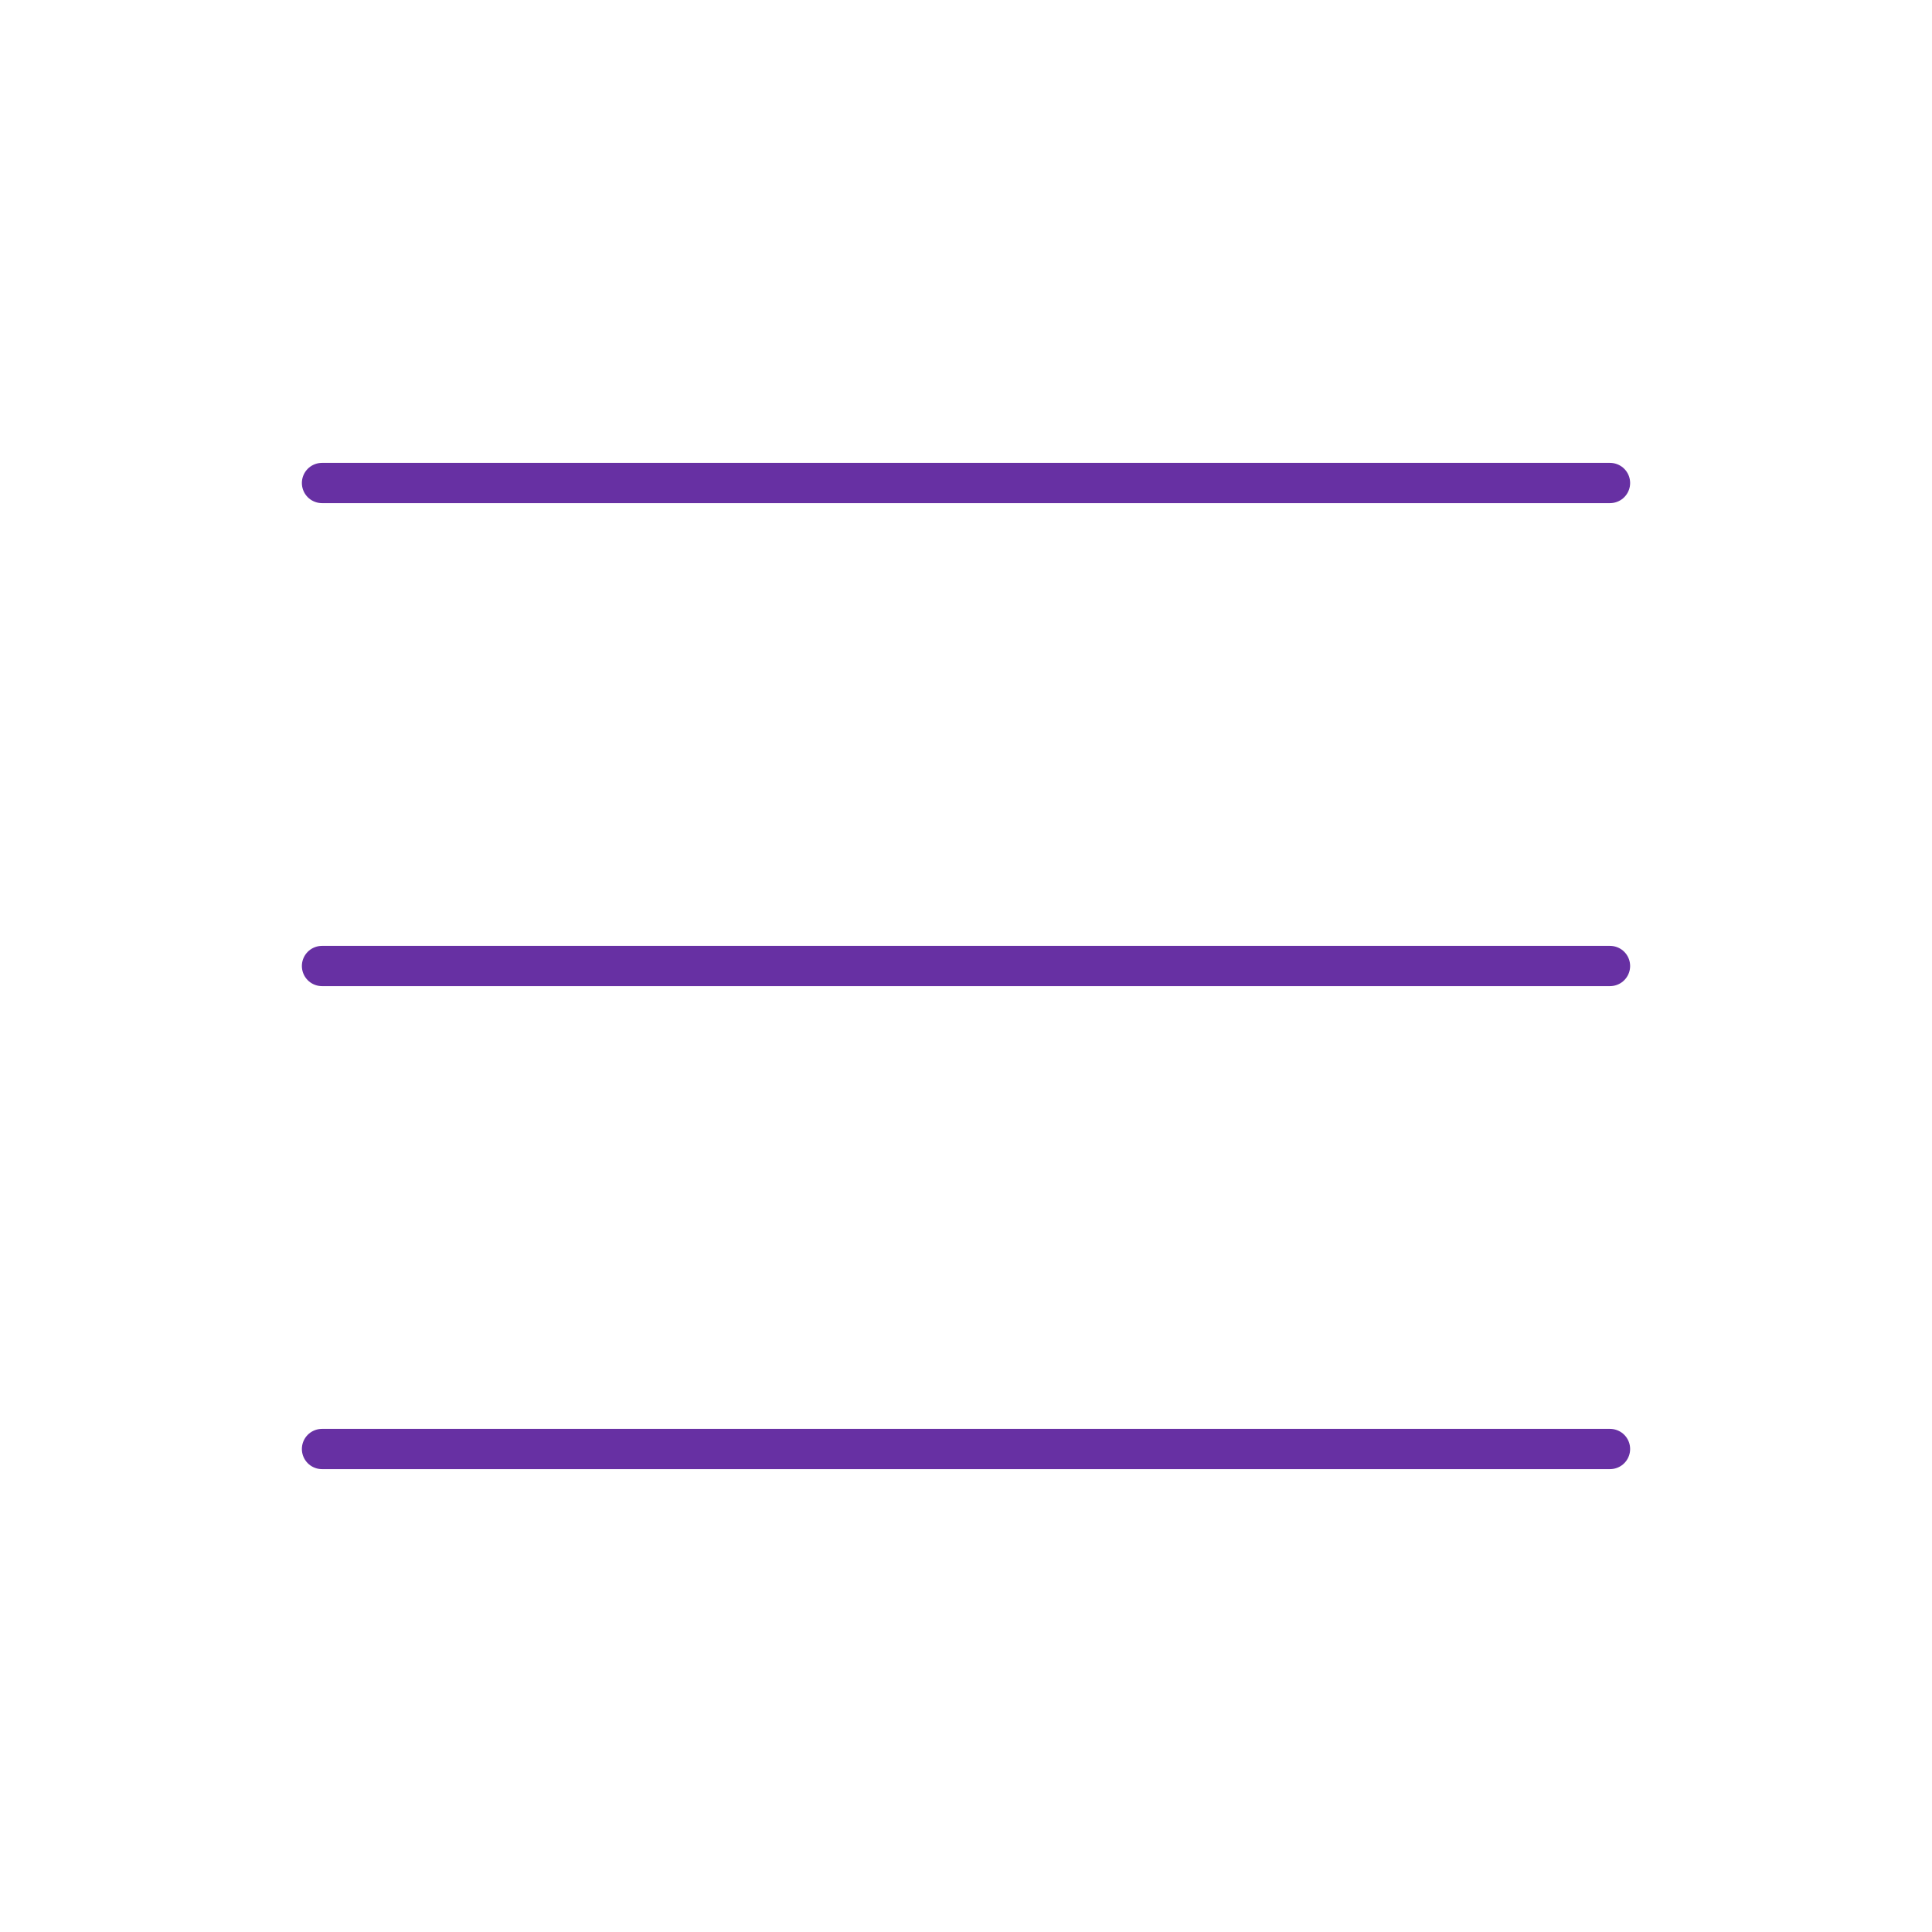
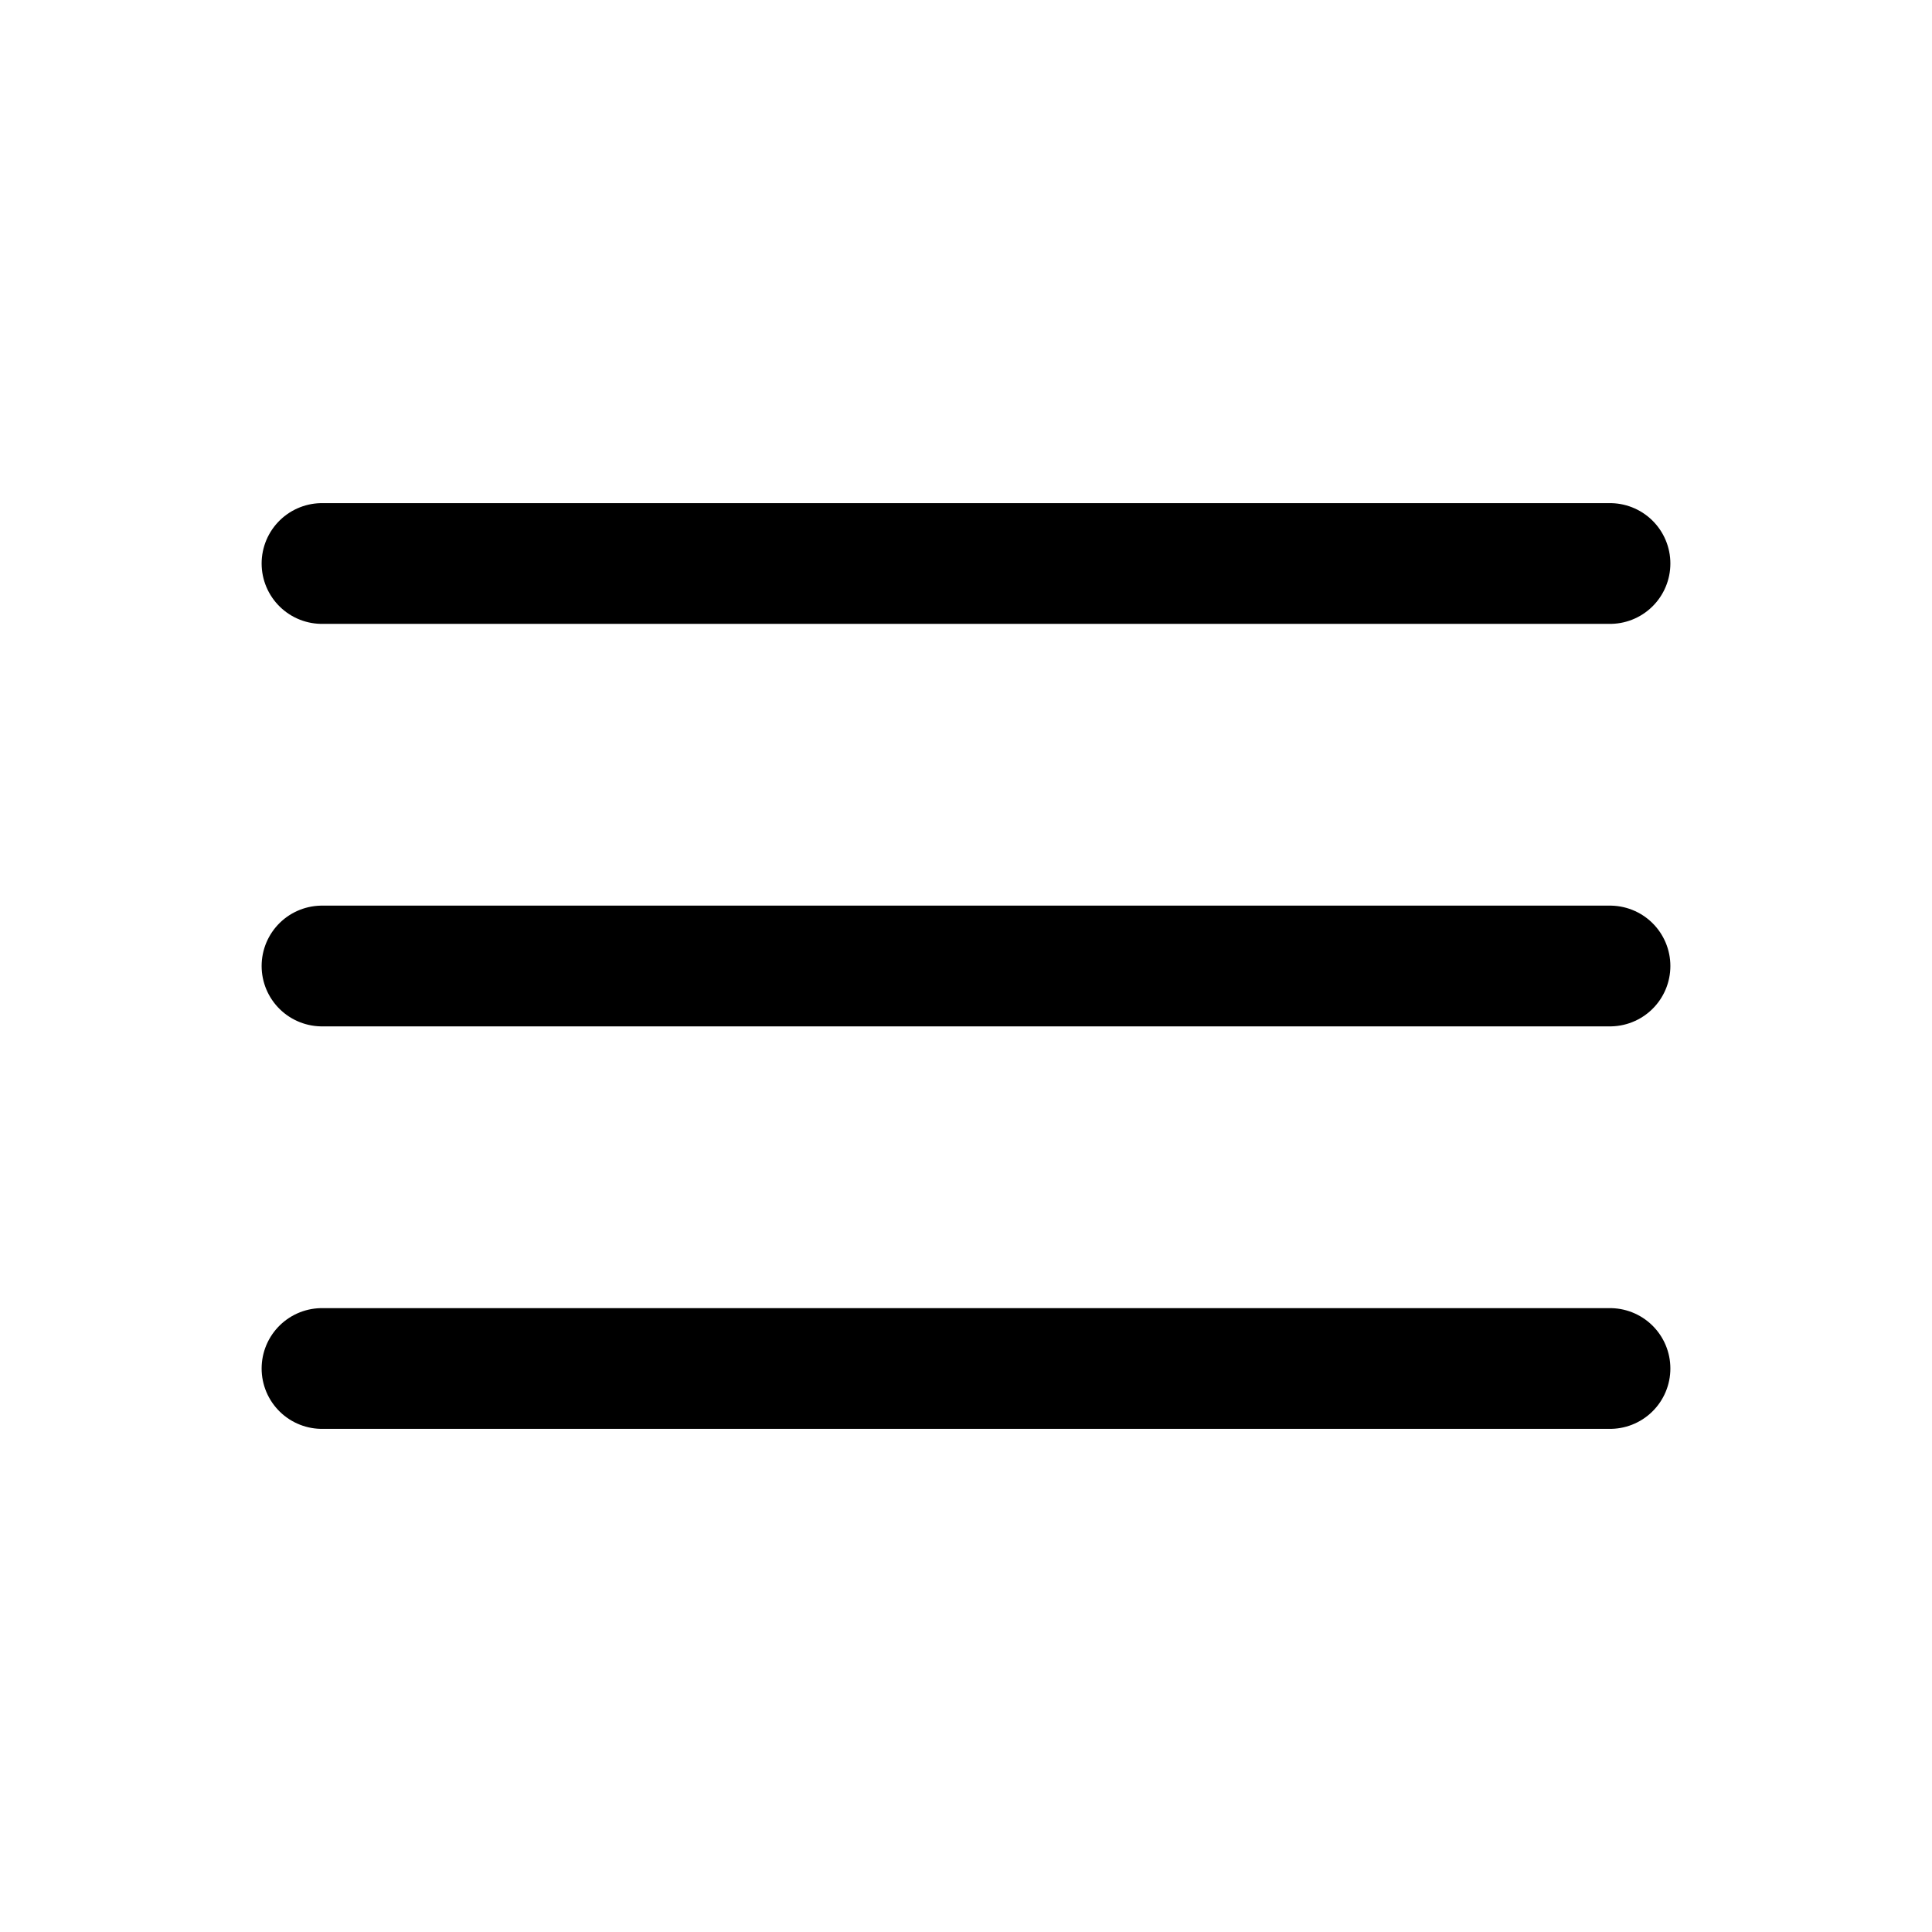
- <svg xmlns="http://www.w3.org/2000/svg" class="icon icon-tabler icon-tabler-menu-2" width="48" height="48" viewBox="0 0 24 24" stroke-width="0.5" stroke="#6730A3" fill="none" stroke-linecap="round" stroke-linejoin="round">
+ <svg xmlns="http://www.w3.org/2000/svg" class="icon icon-tabler icon-tabler-menu-2" width="28" height="28" viewBox="0 0 24 24" stroke-width="1.5" stroke="#000" fill="none" stroke-linecap="round" stroke-linejoin="round">
  <path stroke="none" d="M0 0h24v24H0z" fill="none" />
-   <path d="M4 6l16 0" />
+   <path d="M4 7l16 0" />
  <path d="M4 12l16 0" />
-   <path d="M4 18l16 0" />
+   <path d="M4 17l16 0" />
</svg>
